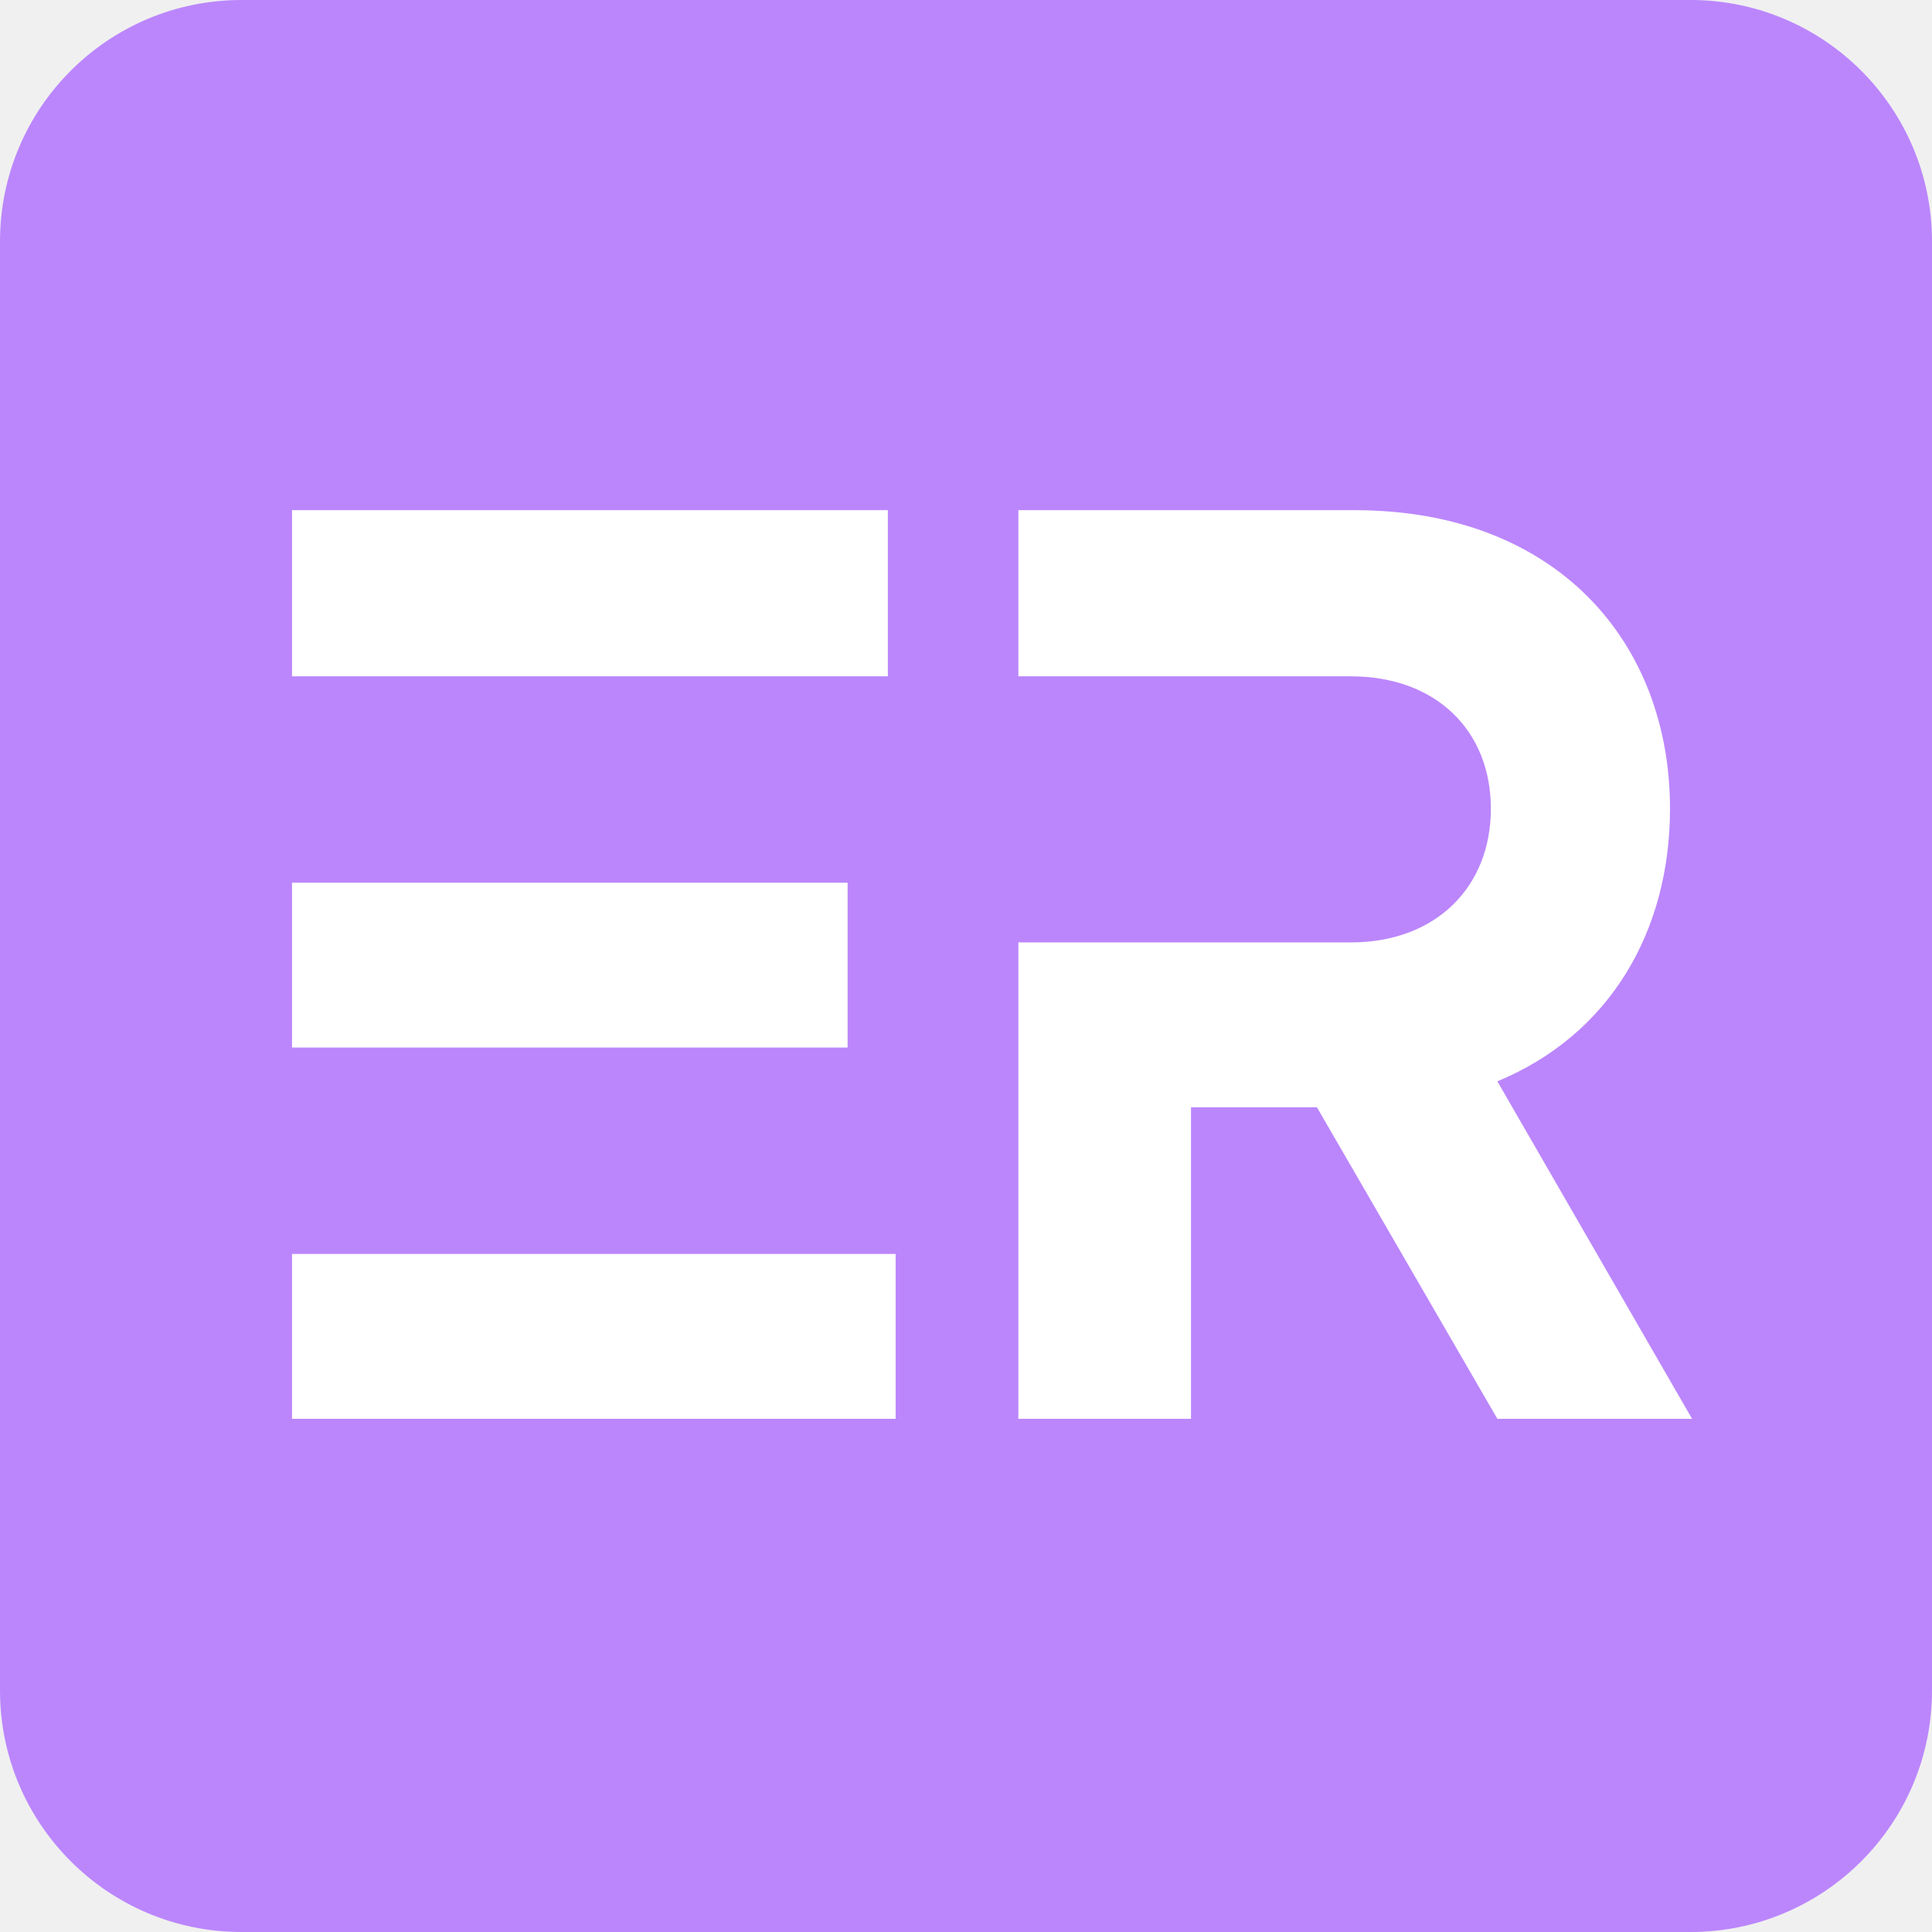
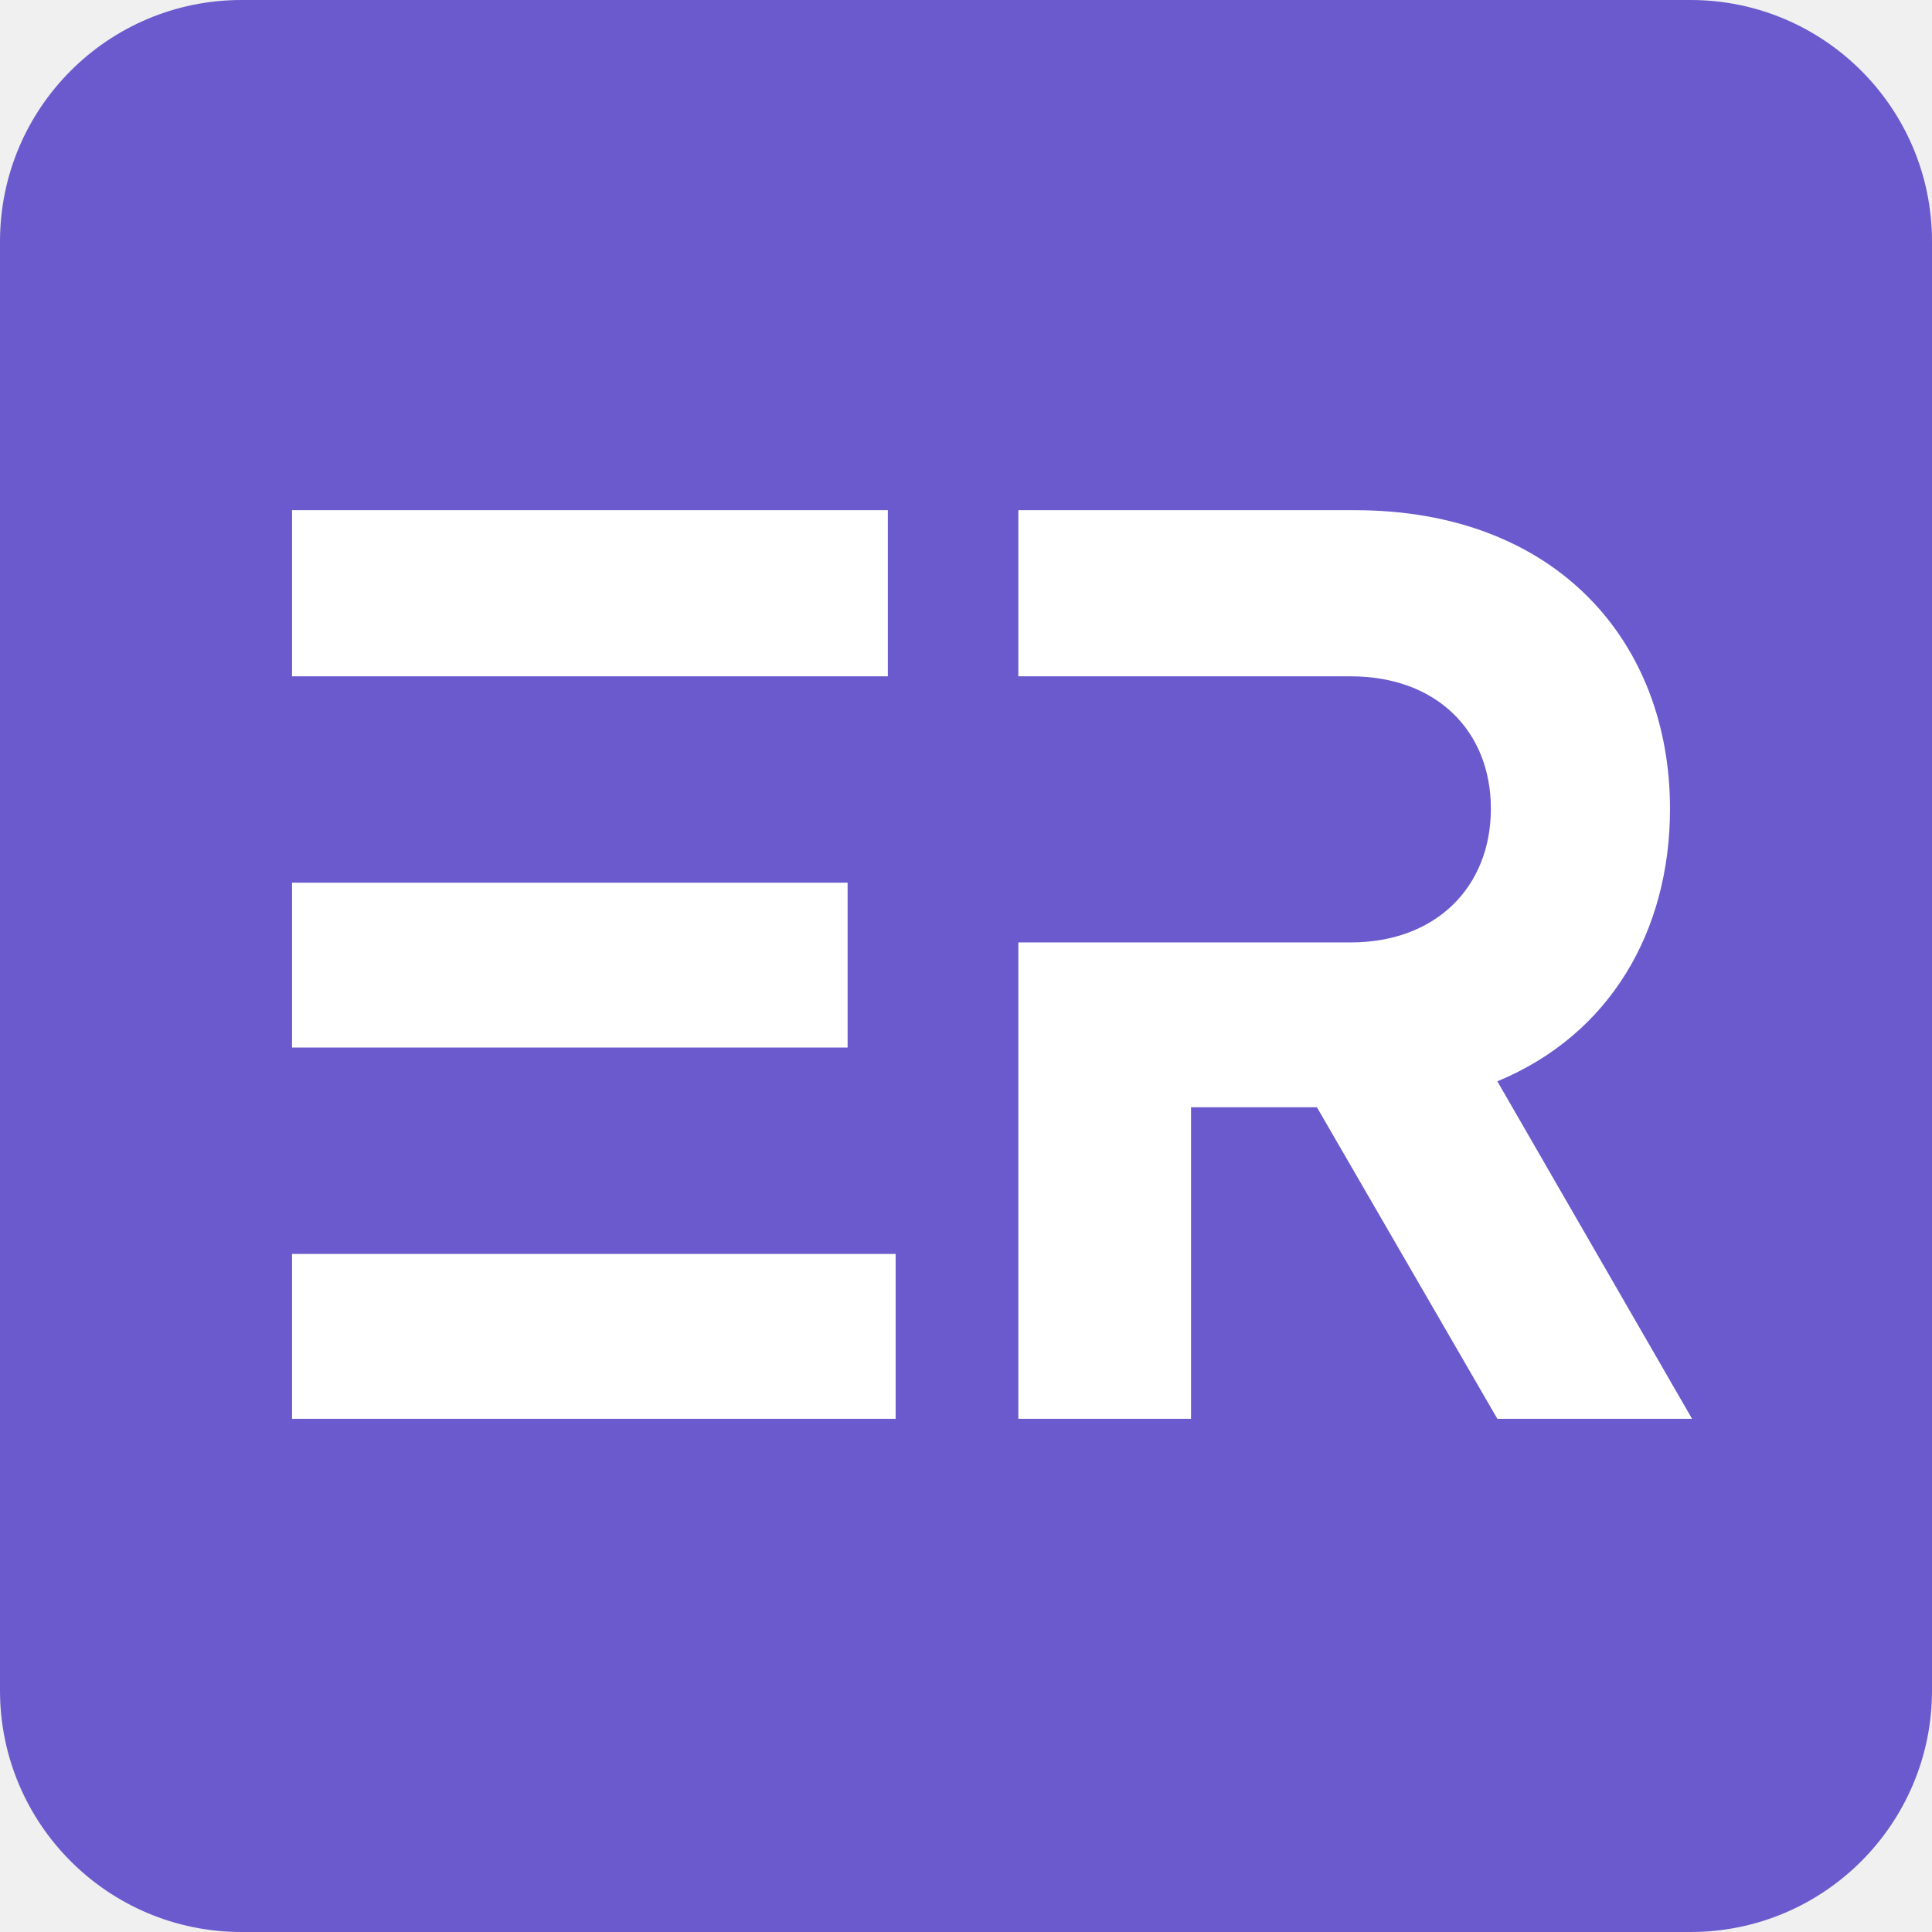
<svg xmlns="http://www.w3.org/2000/svg" width="64" height="64" viewBox="0 0 64 64" fill="none">
-   <g clip-path="url(#clip0_11_2)">
-     <rect width="64" height="64" rx="8" fill="#BB86FC" />
+   <g clip-path="url(#clip0_2012_5)">
+     <rect width="64" height="64" rx="8" fill="#6A5ACD" />
    <path d="M9.674 41.539H29.669V47H9.674V41.539ZM28.078 29.241V34.702H9.674V29.241H28.078ZM29.411 16.9V22.404H9.674V16.9H29.411ZM49.602 47L43.625 36.68H39.454V47H33.735V31.219H44.743C47.581 31.219 49.387 29.37 49.387 26.79C49.387 24.21 47.581 22.404 44.743 22.404H33.735V16.9H44.872C51.58 16.9 55.321 21.286 55.321 26.79C55.321 30.832 53.343 34.272 49.602 35.82L56.052 47H49.602Z" fill="white" />
  </g>
  <defs>
-     <clipPath id="clip0_11_2">
+     <clipPath id="clip0_2012_5">
      <rect width="64" height="64" fill="white" />
    </clipPath>
  </defs>
</svg>
